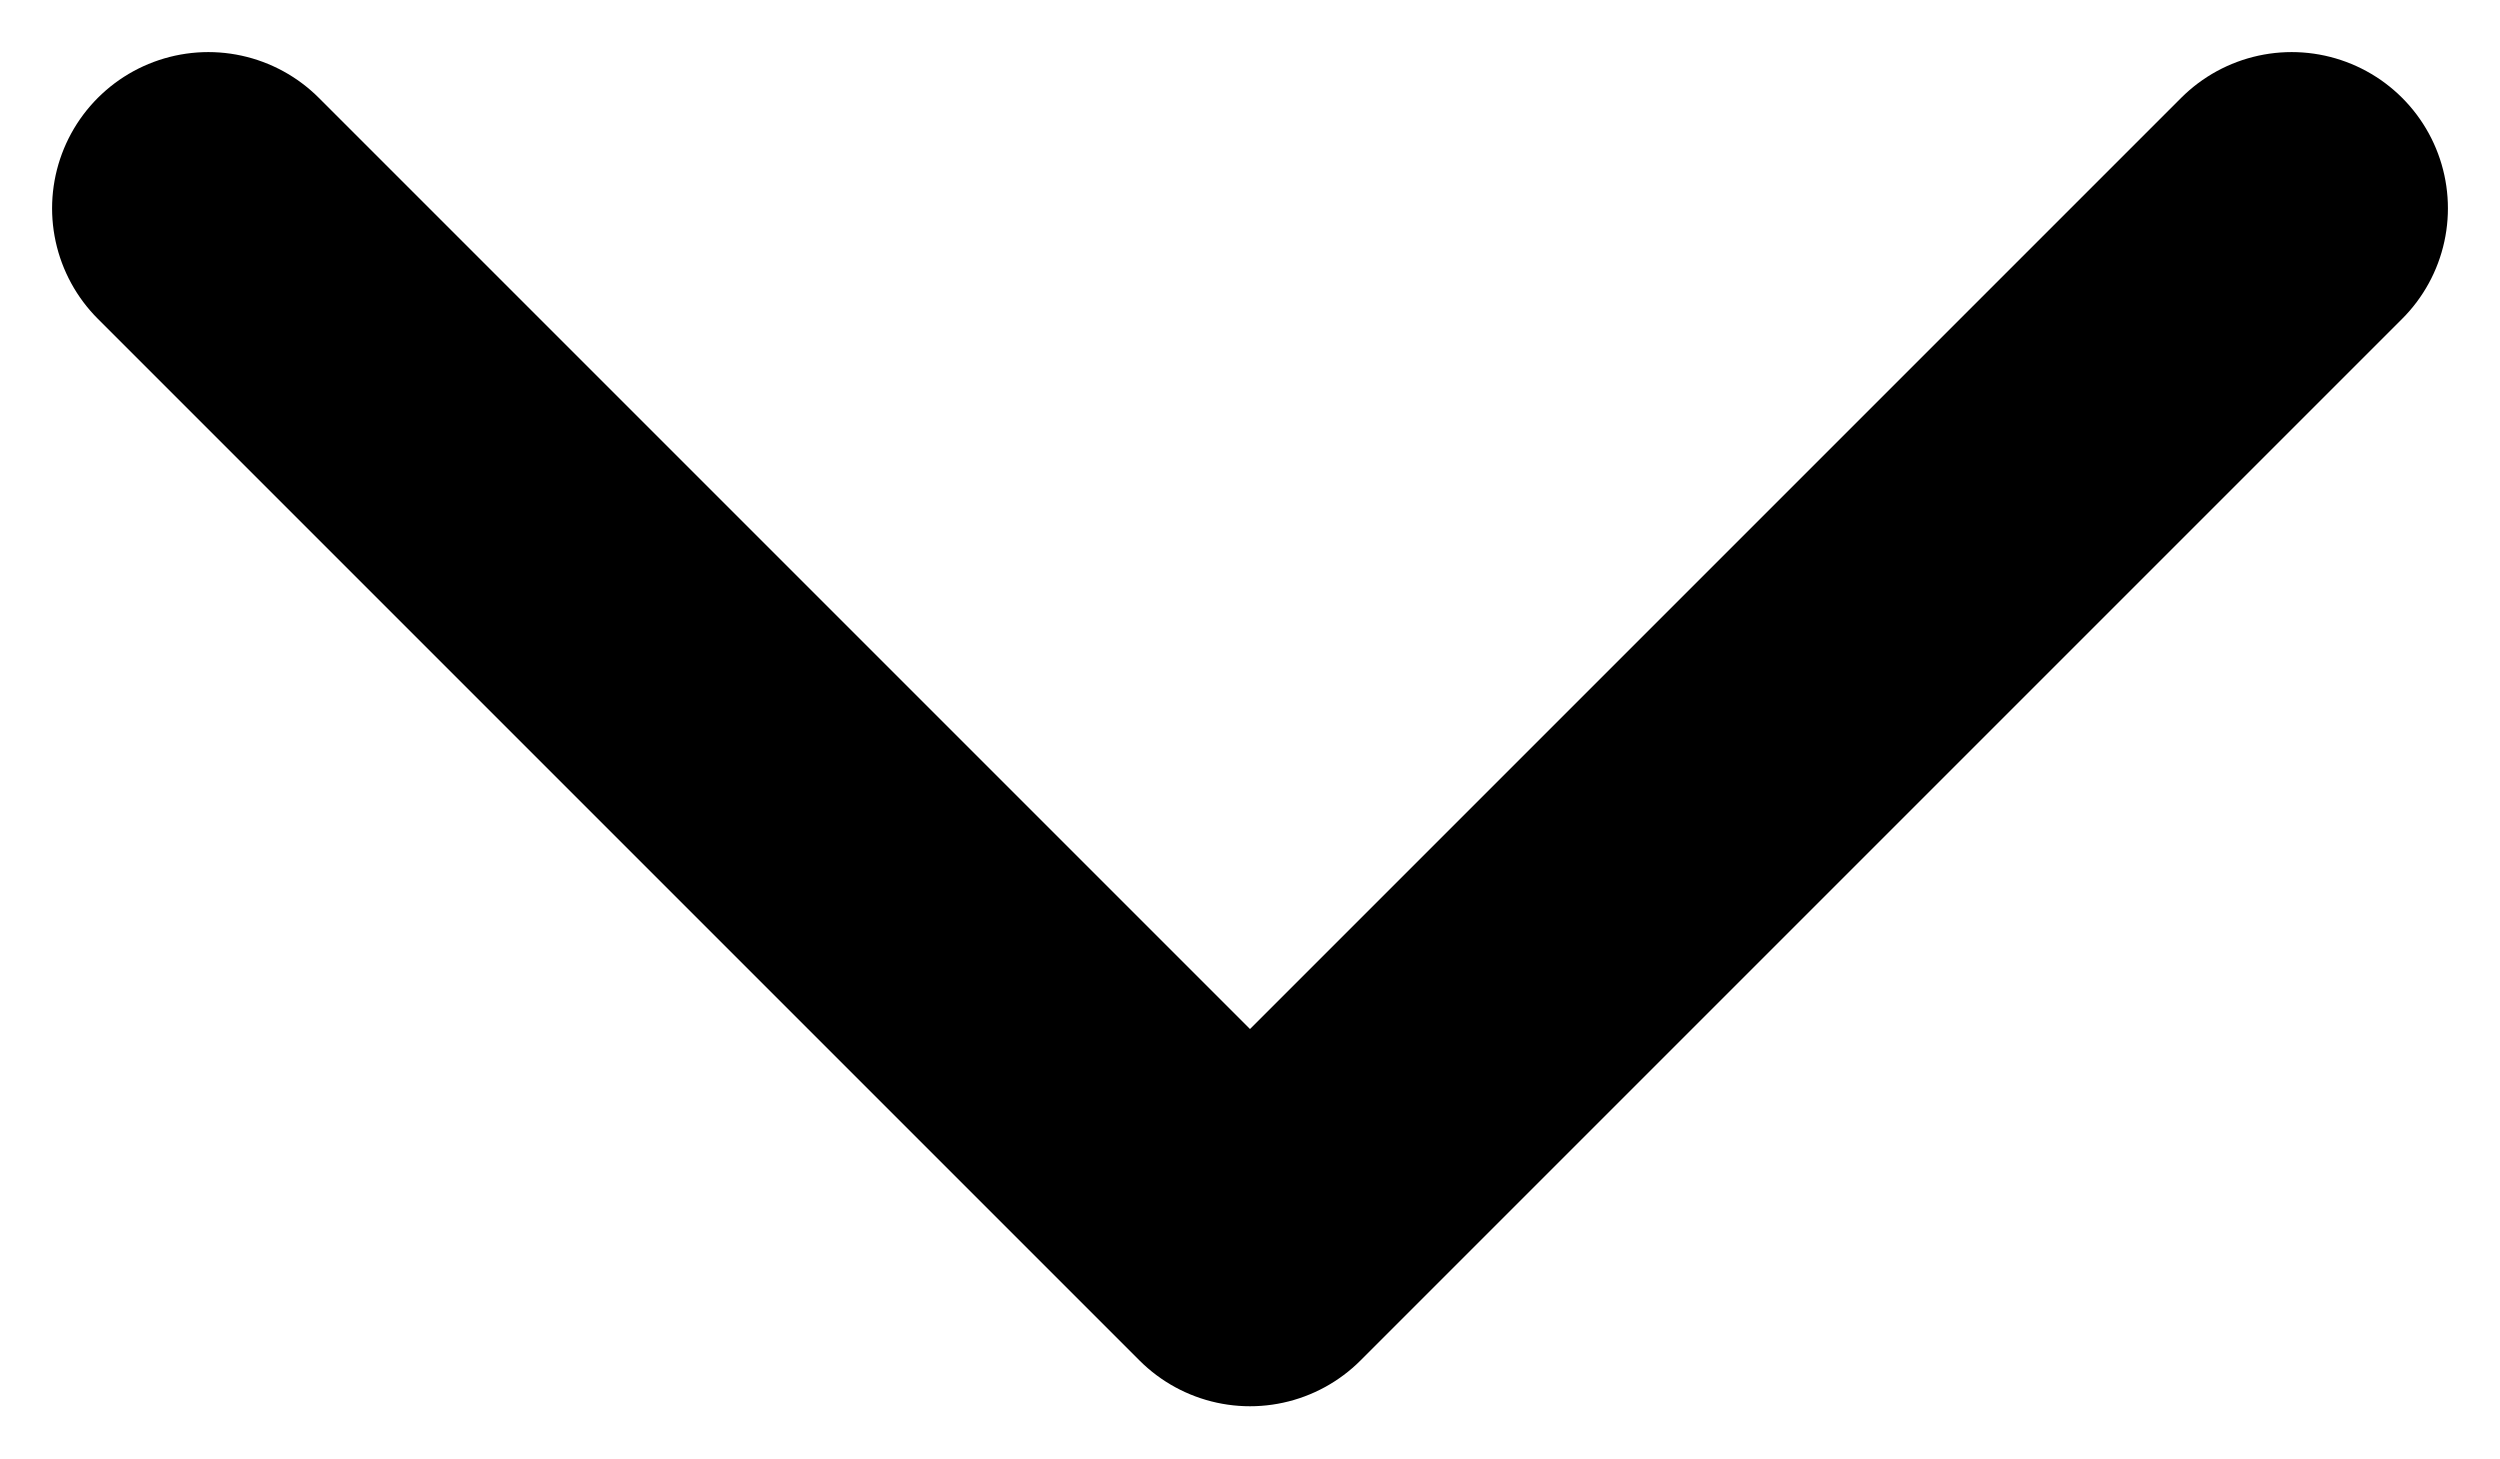
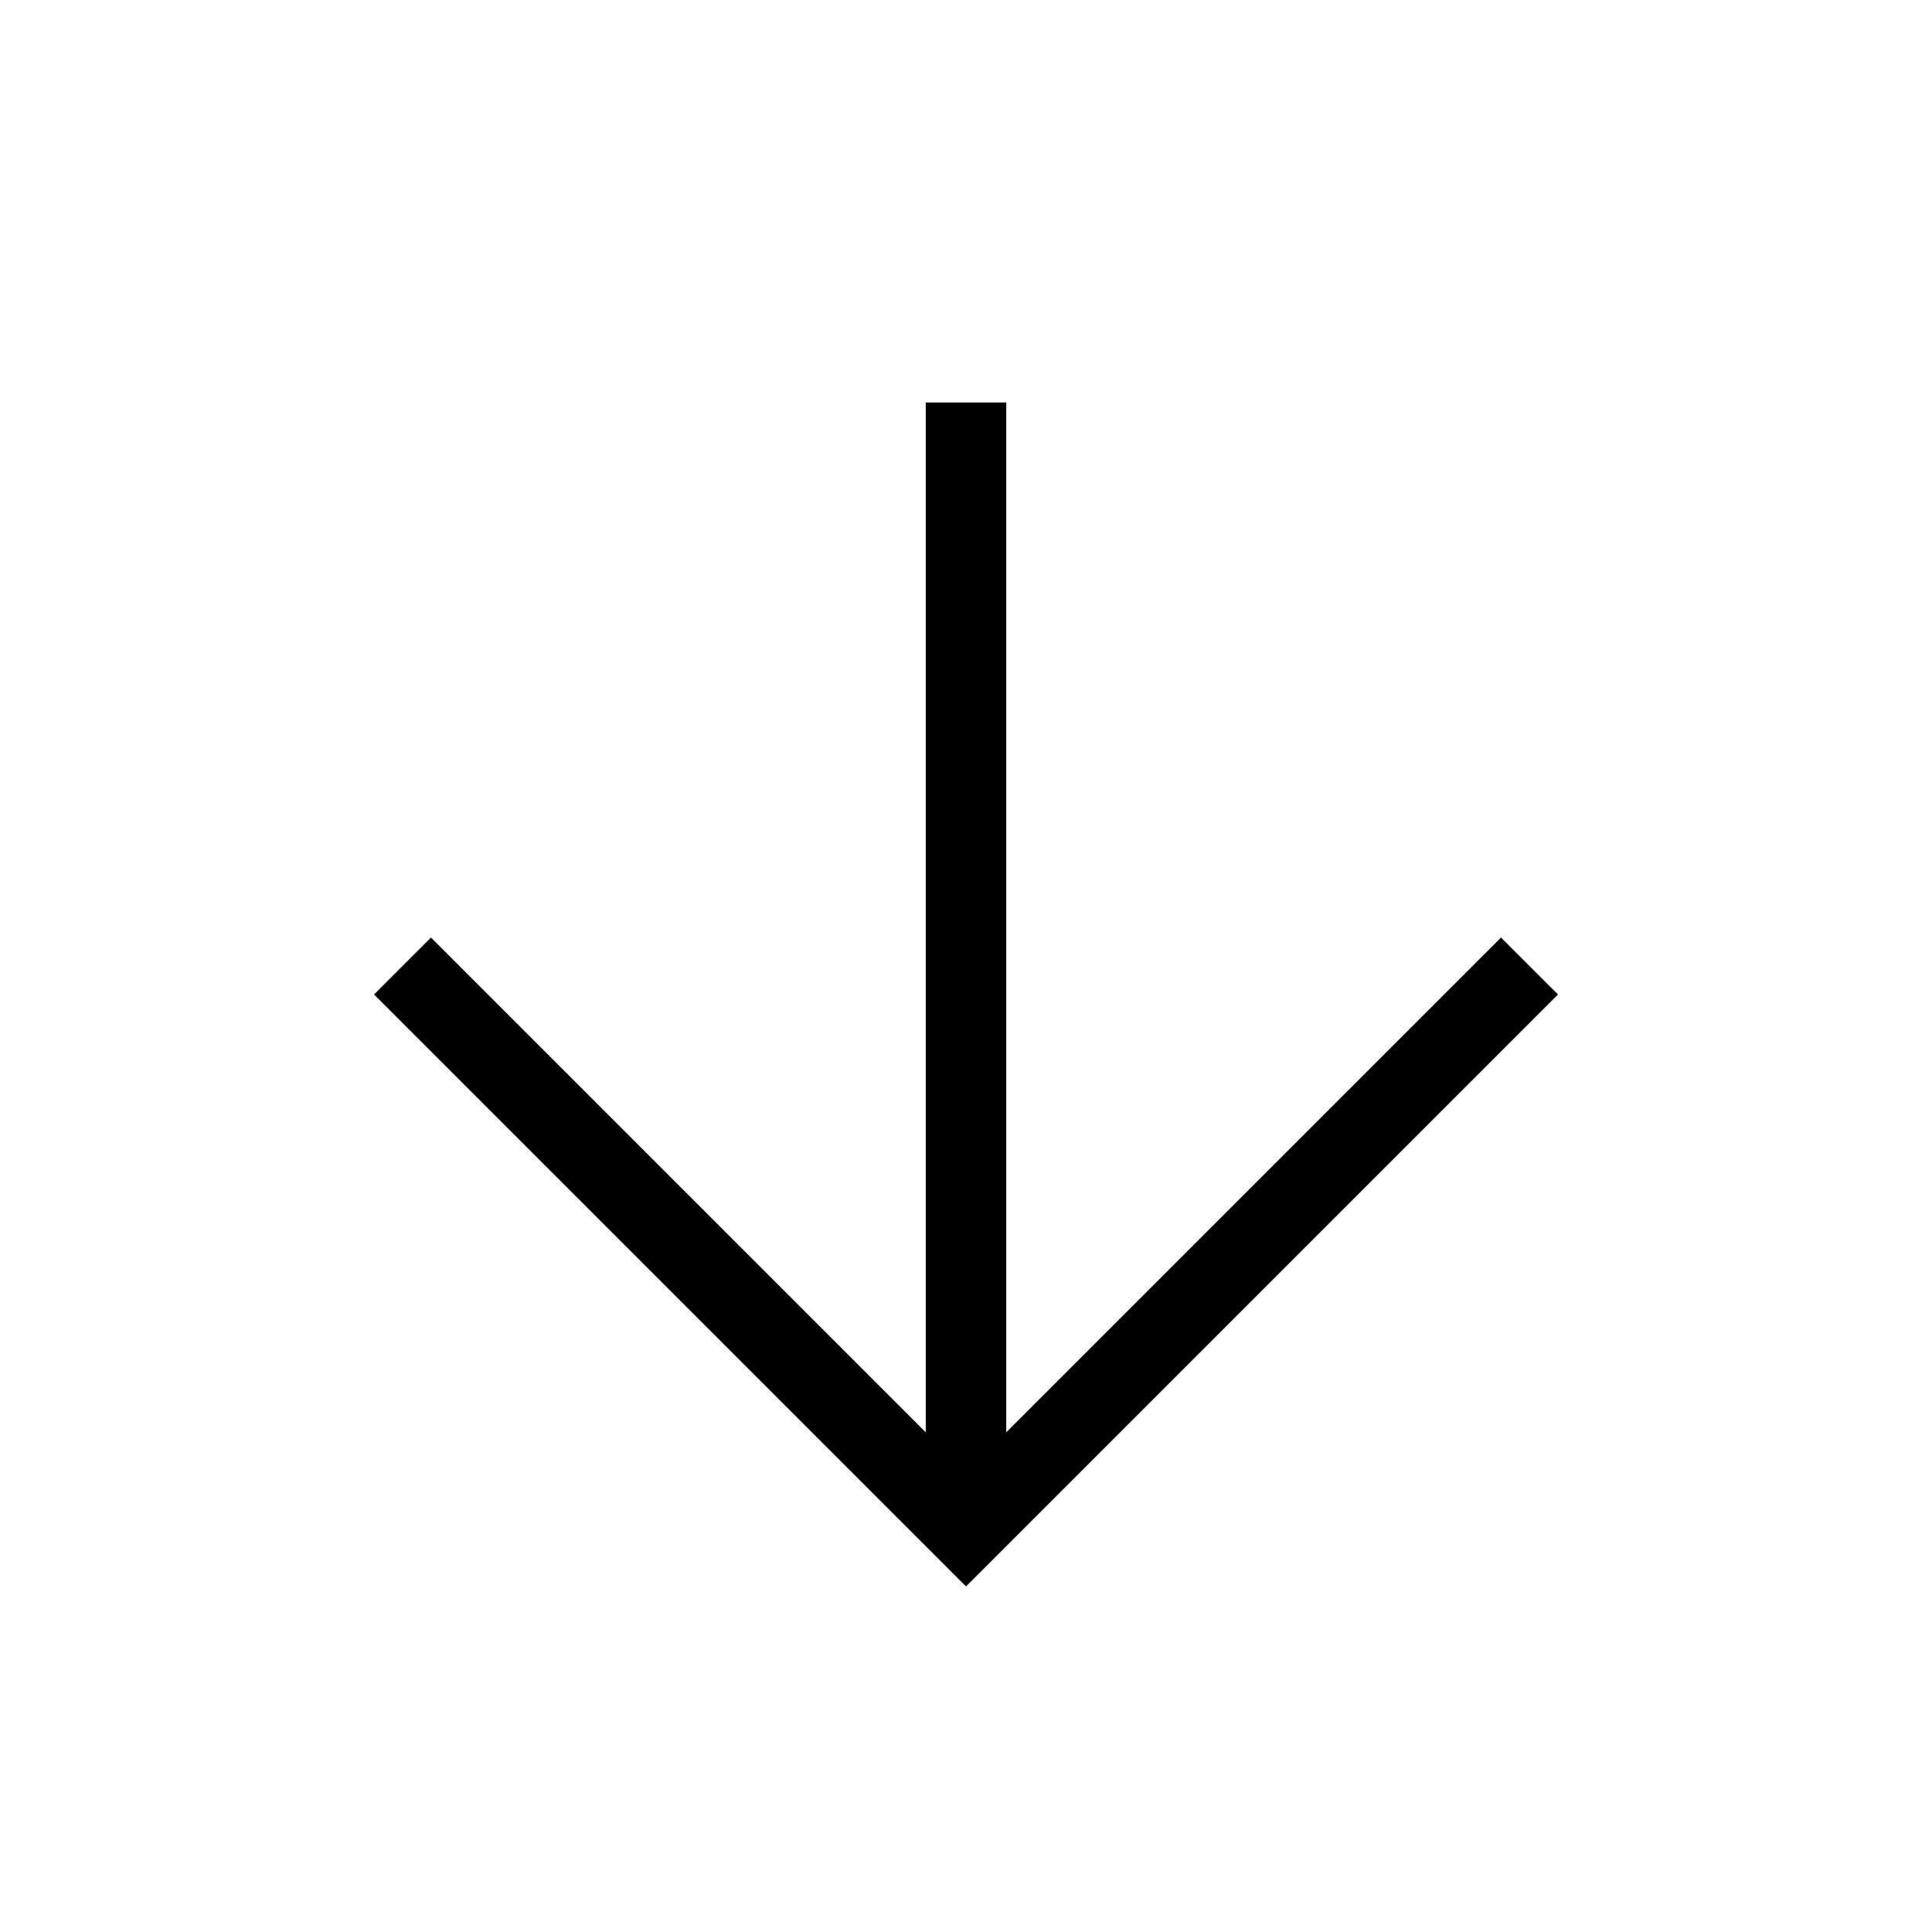
- <svg xmlns="http://www.w3.org/2000/svg" width="12" height="7" viewBox="0 0 12 7" fill="none">
-   <path d="M11 1L6 6L1 1" stroke="black" stroke-width="1.5" stroke-linecap="round" stroke-linejoin="round" />
+ <svg xmlns="http://www.w3.org/2000/svg" width="24" height="24" viewBox="0 0 24 24" fill="none" stroke="currentColor" strokeWidth="2" strokeLinecap="round" strokeLinejoin="round">
+   <path d="M12 5v14" />
+   <path d="m19 12-7 7-7-7" />
</svg>
